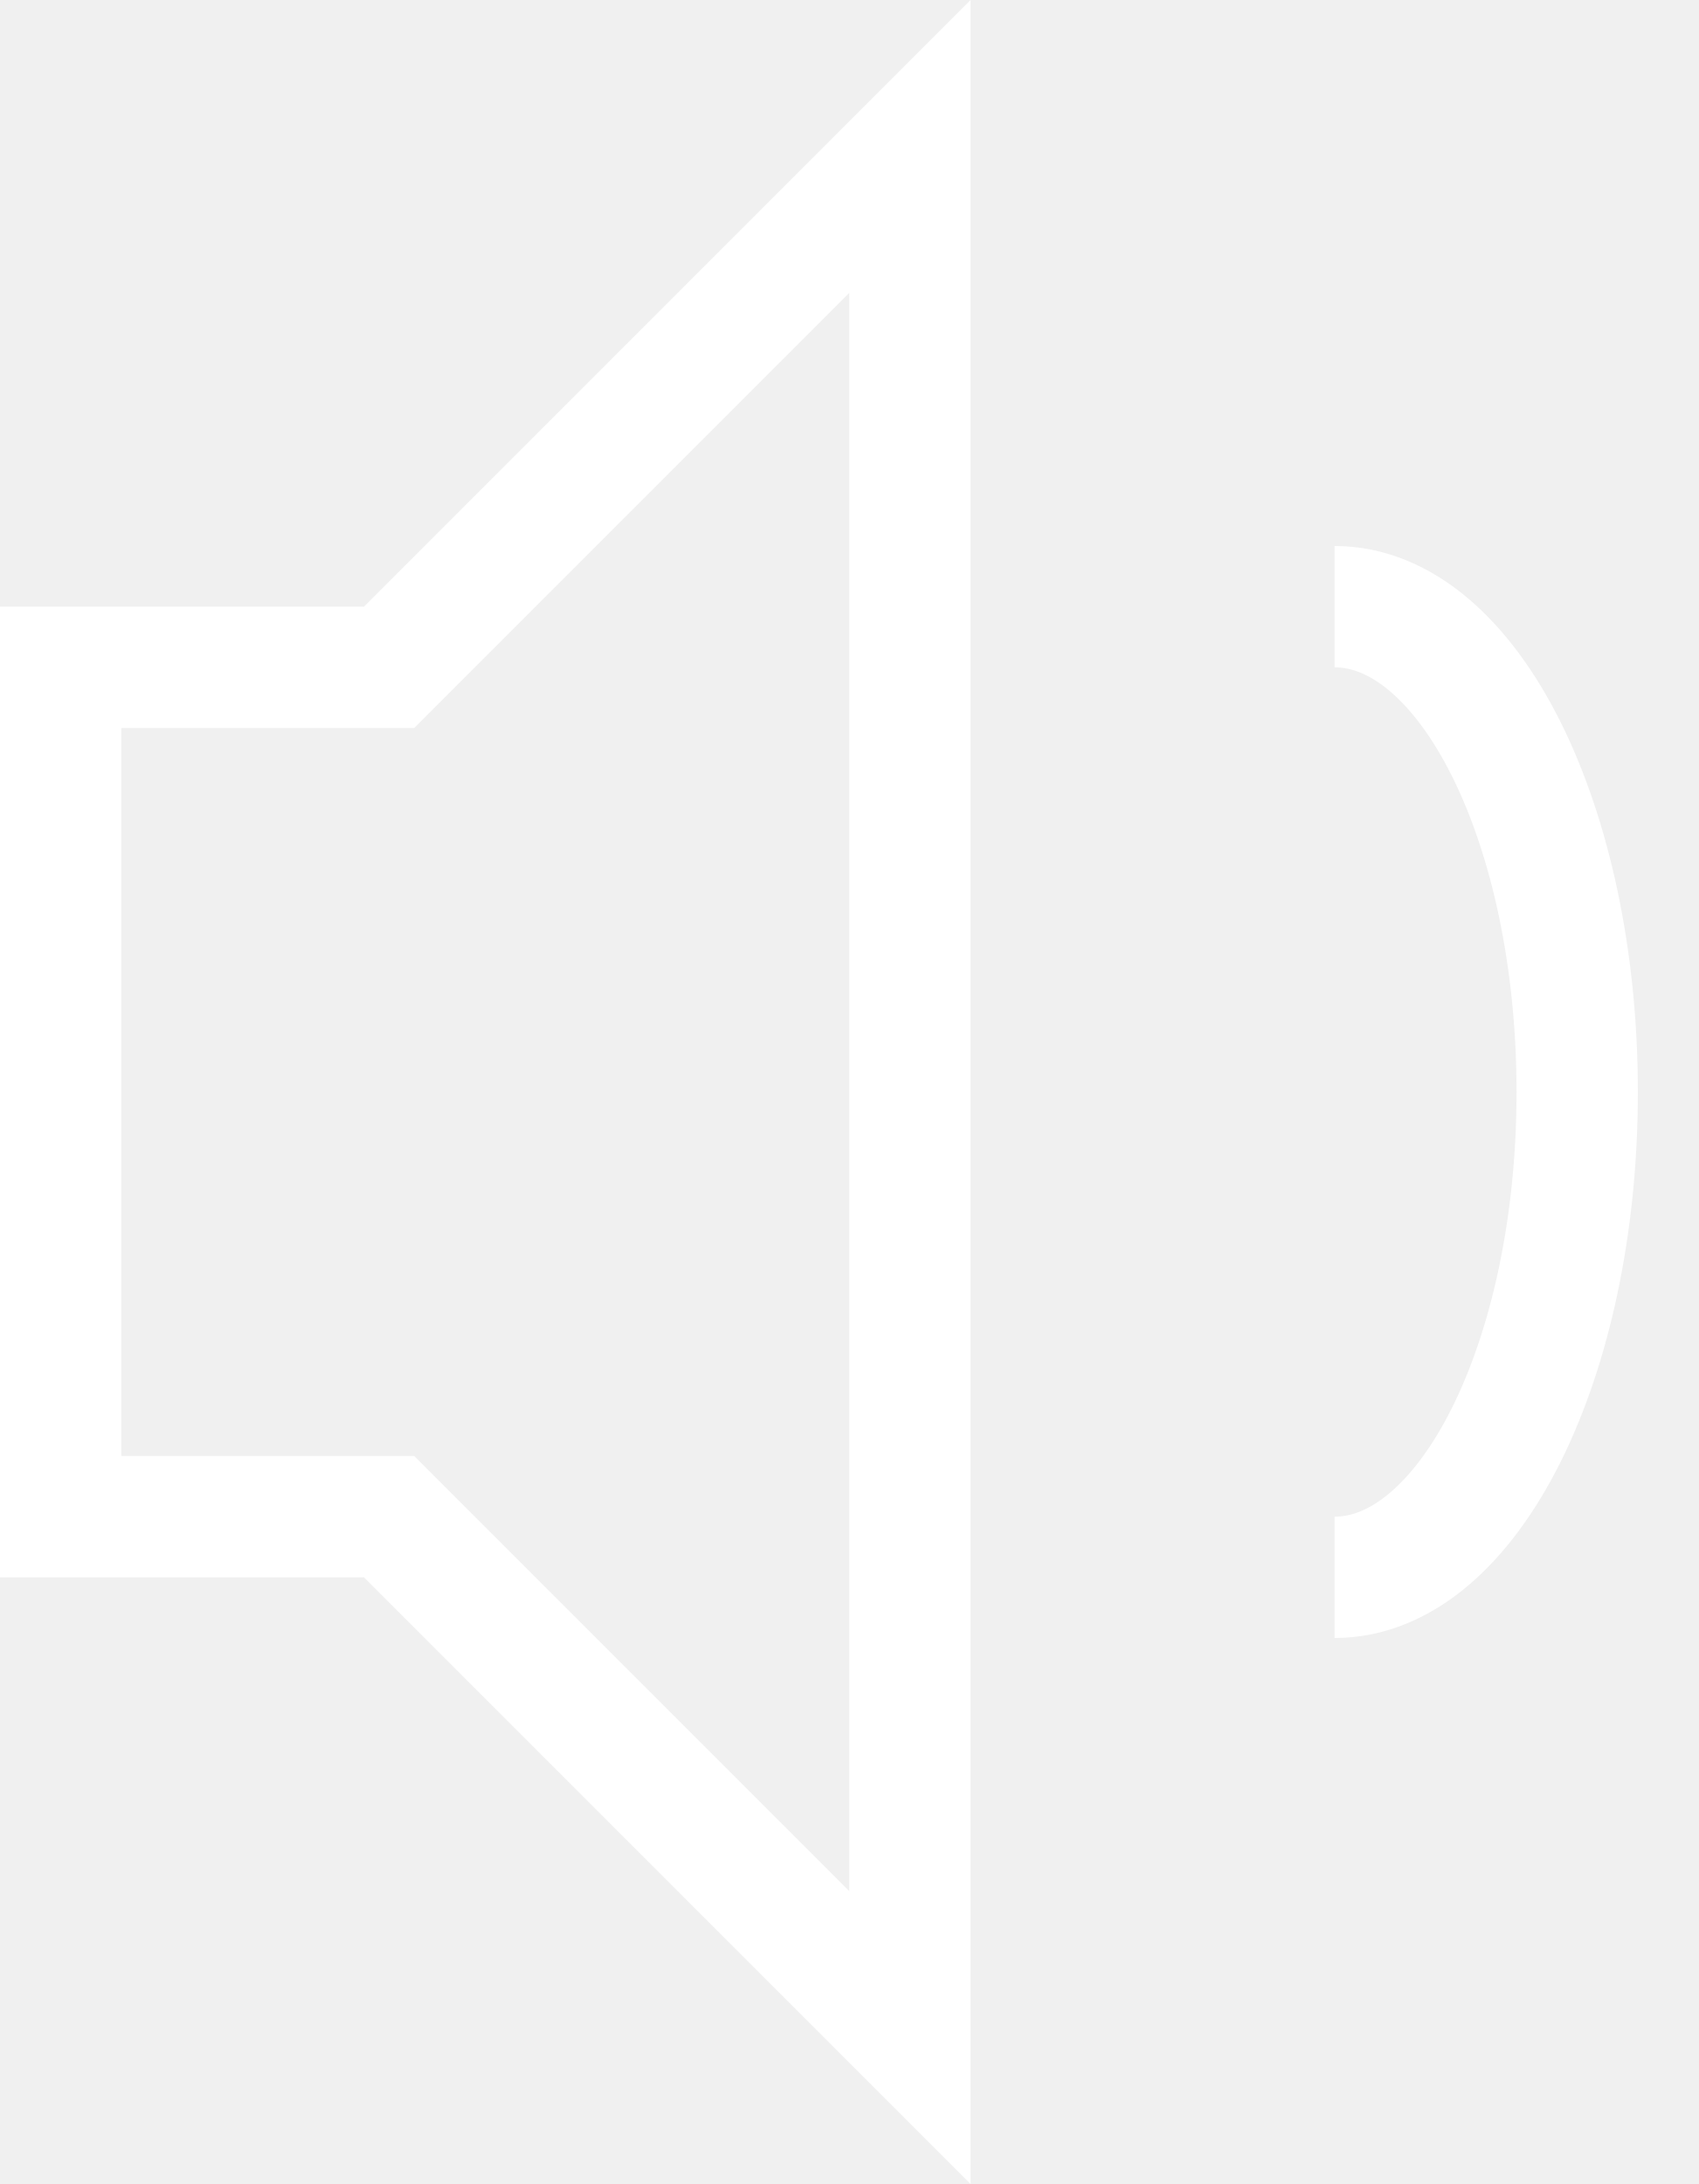
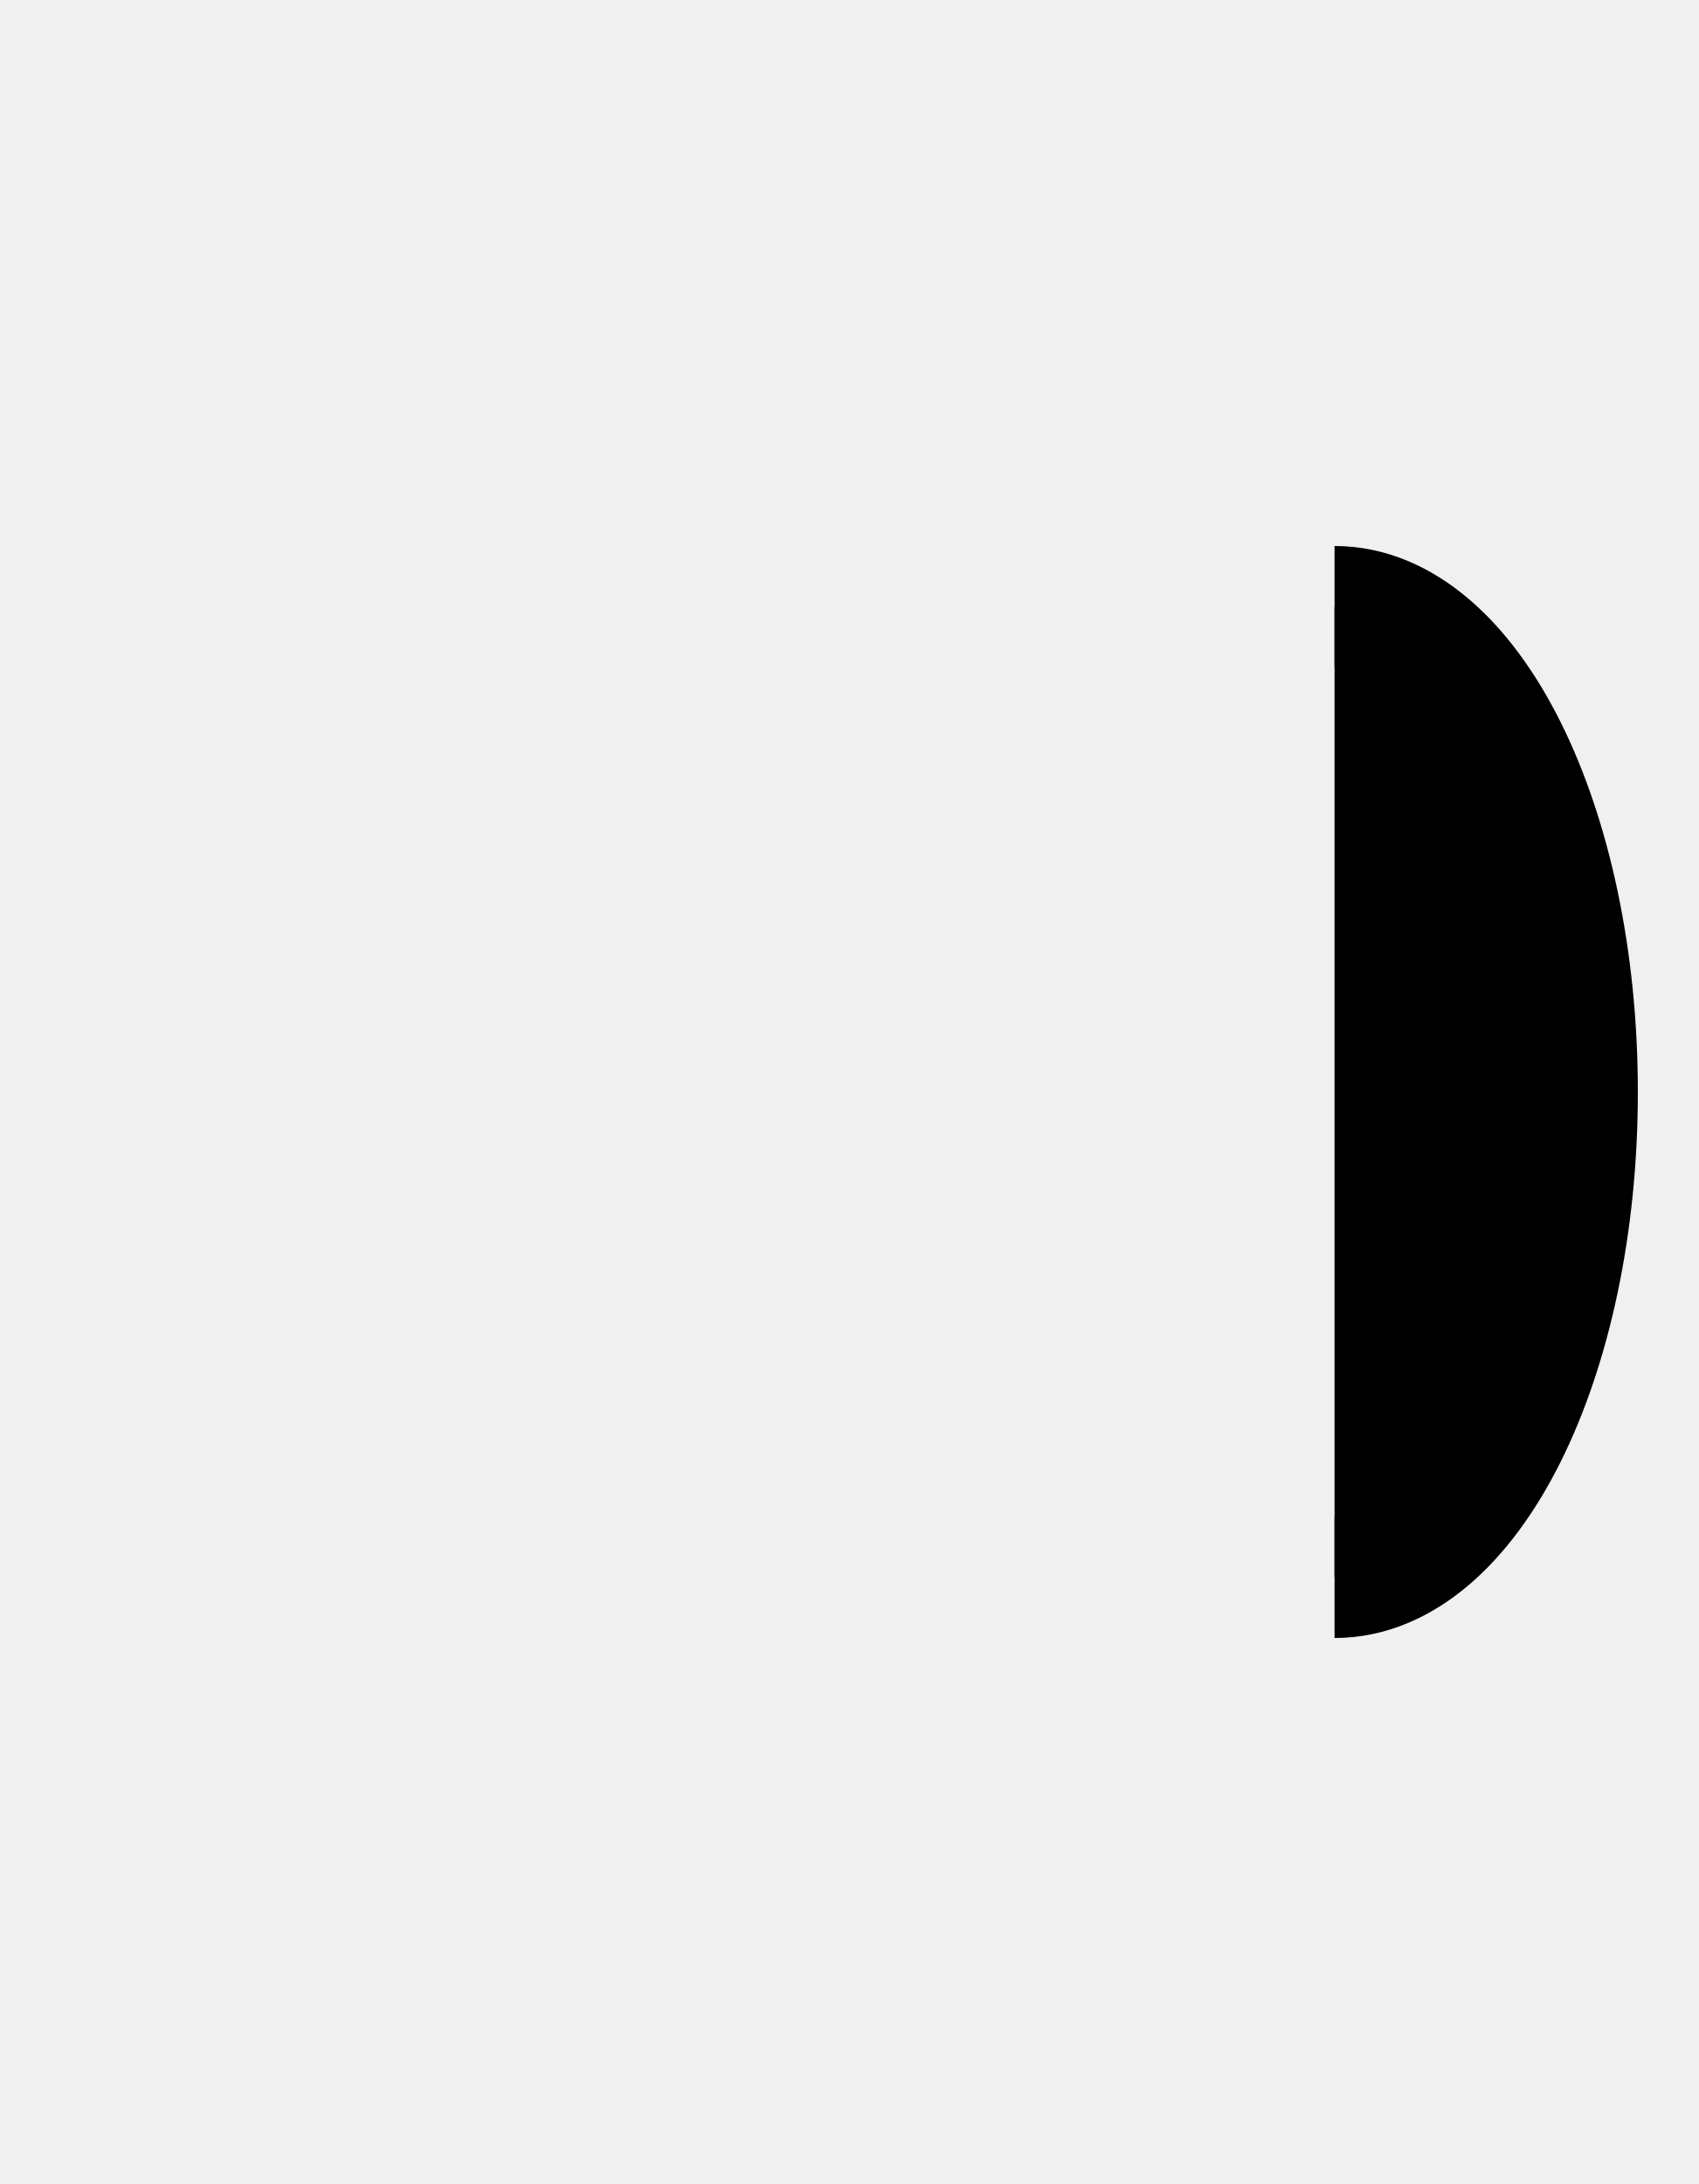
- <svg xmlns="http://www.w3.org/2000/svg" width="14" height="18" viewBox="0 0 14 18" fill="none">
-   <mask id="path-1-inside-1_2985_507" fill="white">
+ <svg xmlns="http://www.w3.org/2000/svg" width="14" height="18" viewBox="0 0 14 18" fill="currentColor">
+   <mask id="path-1-inside-1_2985_507" fill="currentColor">
    <path fill-rule="evenodd" clip-rule="evenodd" d="M8 0L3 5H0V13H3L8 18V0Z" />
  </mask>
-   <path d="M3 5V6H3.414L3.707 5.707L3 5ZM8 0H9V-2.414L7.293 -0.707L8 0ZM0 5V4H-1V5H0ZM0 13H-1V14H0V13ZM3 13L3.707 12.293L3.414 12H3V13ZM8 18L7.293 18.707L9 20.414V18H8ZM3.707 5.707L8.707 0.707L7.293 -0.707L2.293 4.293L3.707 5.707ZM0 6H3V4H0V6ZM1 13V5H-1V13H1ZM3 12H0V14H3V12ZM8.707 17.293L3.707 12.293L2.293 13.707L7.293 18.707L8.707 17.293ZM7 0V18H9V0H7Z" fill="white" mask="url(#path-1-inside-1_2985_507)" />
-   <path d="M11 13C12.105 13 13 11.209 13 9C13 6.791 12.105 5 11 5" stroke="white" />
+   <path d="M3 5V6H3.414L3.707 5.707L3 5ZM8 0H9V-2.414L7.293 -0.707L8 0ZM0 5V4H-1V5H0ZM0 13H-1V14H0V13ZM3 13L3.707 12.293L3.414 12H3V13ZM8 18L7.293 18.707L9 20.414V18H8ZM3.707 5.707L8.707 0.707L7.293 -0.707L2.293 4.293L3.707 5.707ZM0 6H3V4H0V6ZM1 13V5H-1V13H1ZM3 12H0V14H3V12ZM8.707 17.293L3.707 12.293L2.293 13.707L7.293 18.707L8.707 17.293ZM7 0V18H9V0H7Z" fill="currentColor" mask="url(#path-1-inside-1_2985_507)" />
+   <path d="M11 13C12.105 13 13 11.209 13 9C13 6.791 12.105 5 11 5" stroke="currentColor" />
</svg>
